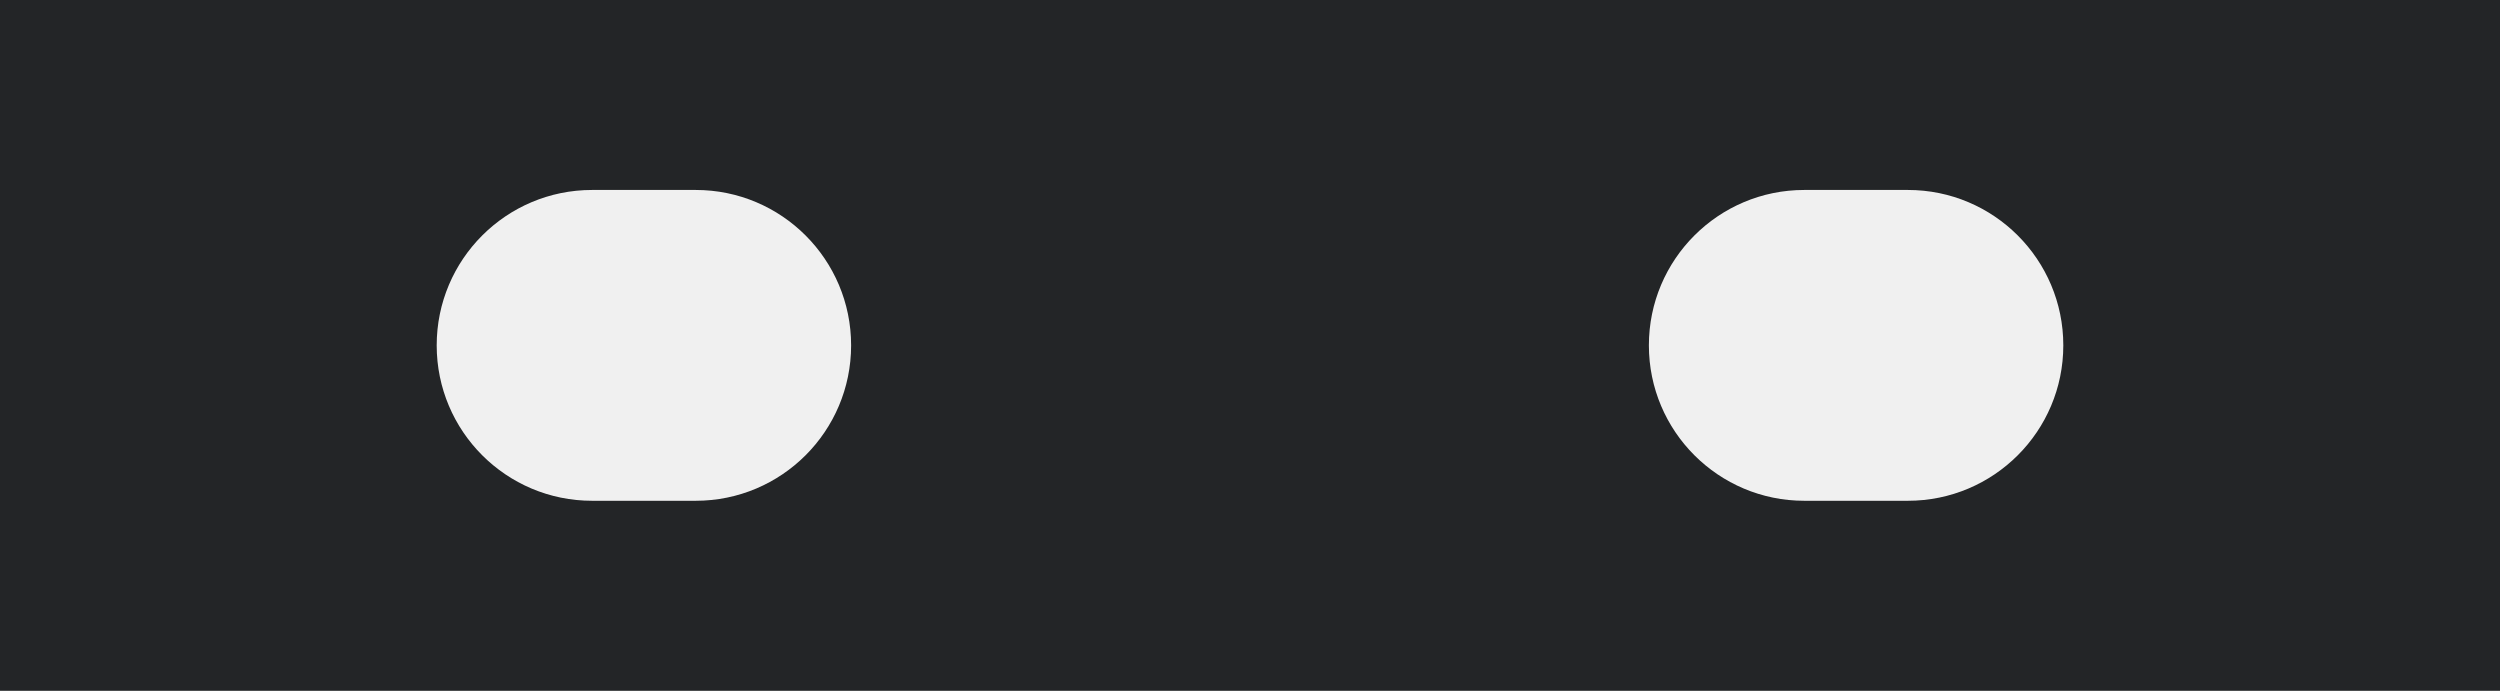
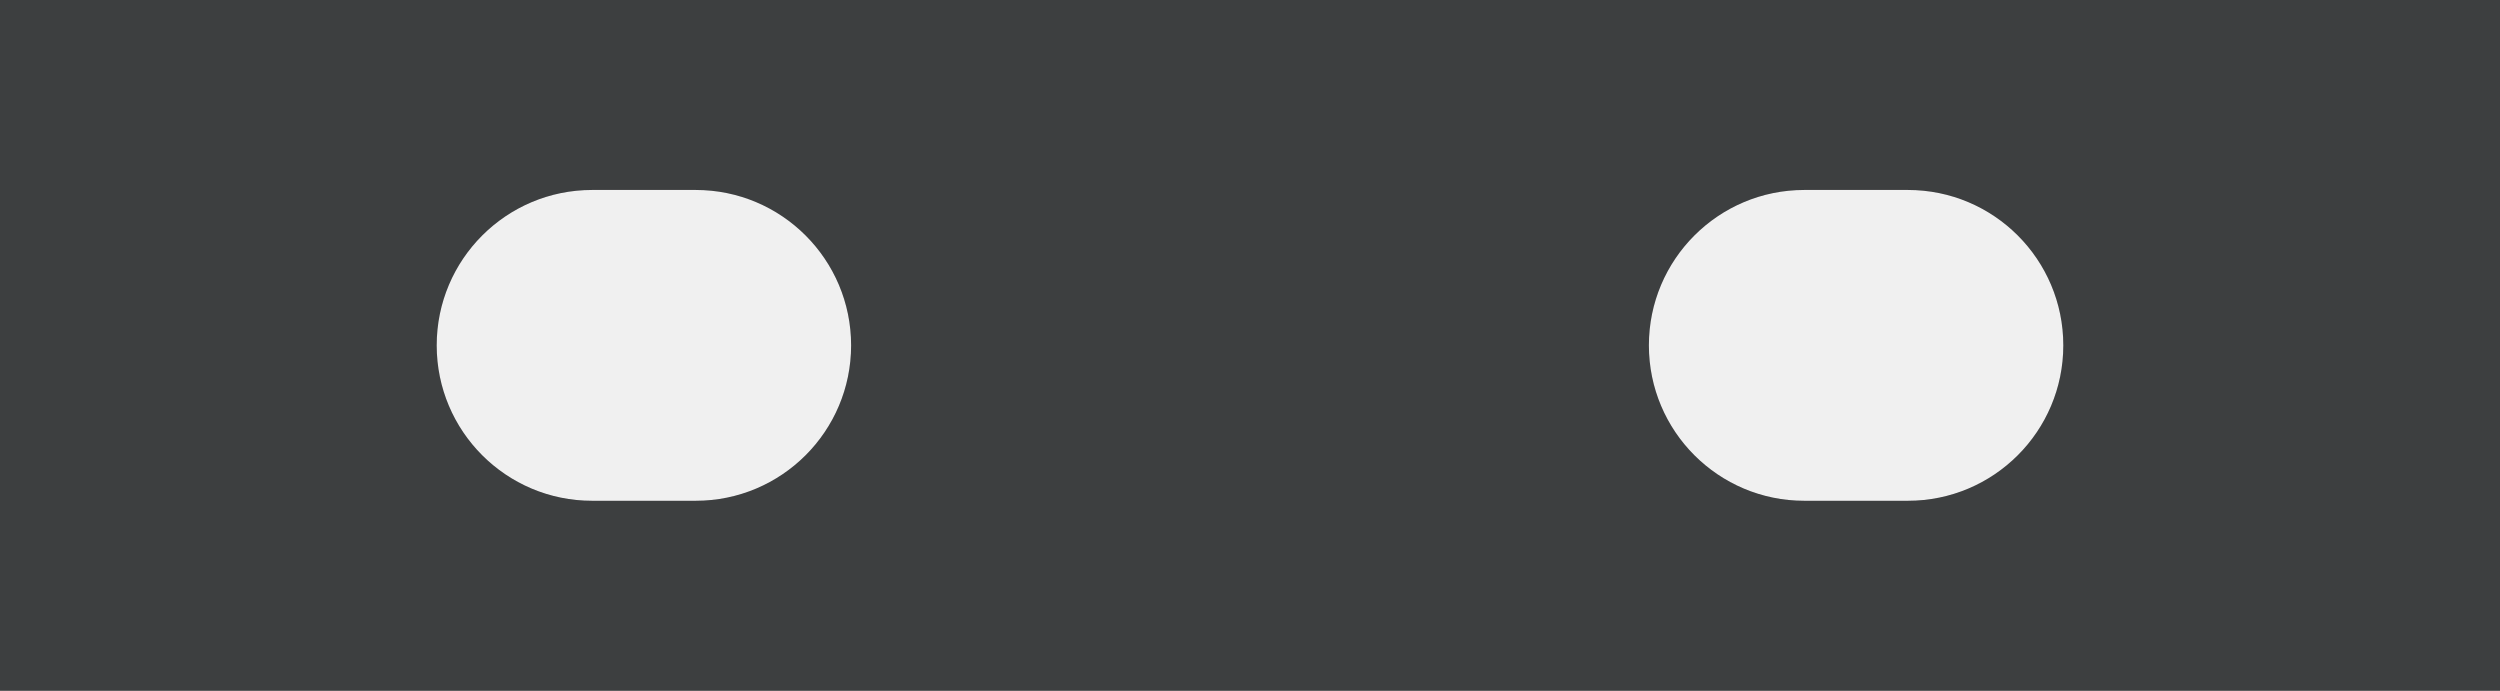
<svg xmlns="http://www.w3.org/2000/svg" width="482.6mm" height="133.35mm" viewBox="0 0 482.6 133.35">
  <path id="floor" fill="#232527" fill-rule="evenodd" data-fill-from="finish" d="M0.00,0.00 H482.60 V133.35 H0.00 Z M114.30,36.67 H134.30 A30.00,30.00 0 0 1 134.30,96.67 H114.30 A30.00,30.00 0 0 1 114.30,36.67 Z M348.30,36.67 H368.30 A30.00,30.00 0 0 1 368.30,96.67 H348.30 A30.00,30.00 0 0 1 348.30,36.67 Z" />
+   <path id="floor-lit" fill="#fff" fill-opacity="0.12" fill-rule="evenodd" d="M0.00,0.00 H482.60 V133.35 H0.00 Z M114.30,36.67 H134.30 A30.00,30.00 0 0 1 134.30,96.67 H114.30 A30.00,30.00 0 0 1 114.30,36.67 Z M348.30,36.67 H368.30 A30.00,30.00 0 0 1 368.30,96.67 H348.30 A30.00,30.00 0 0 1 348.30,36.67 Z" />
</svg>
